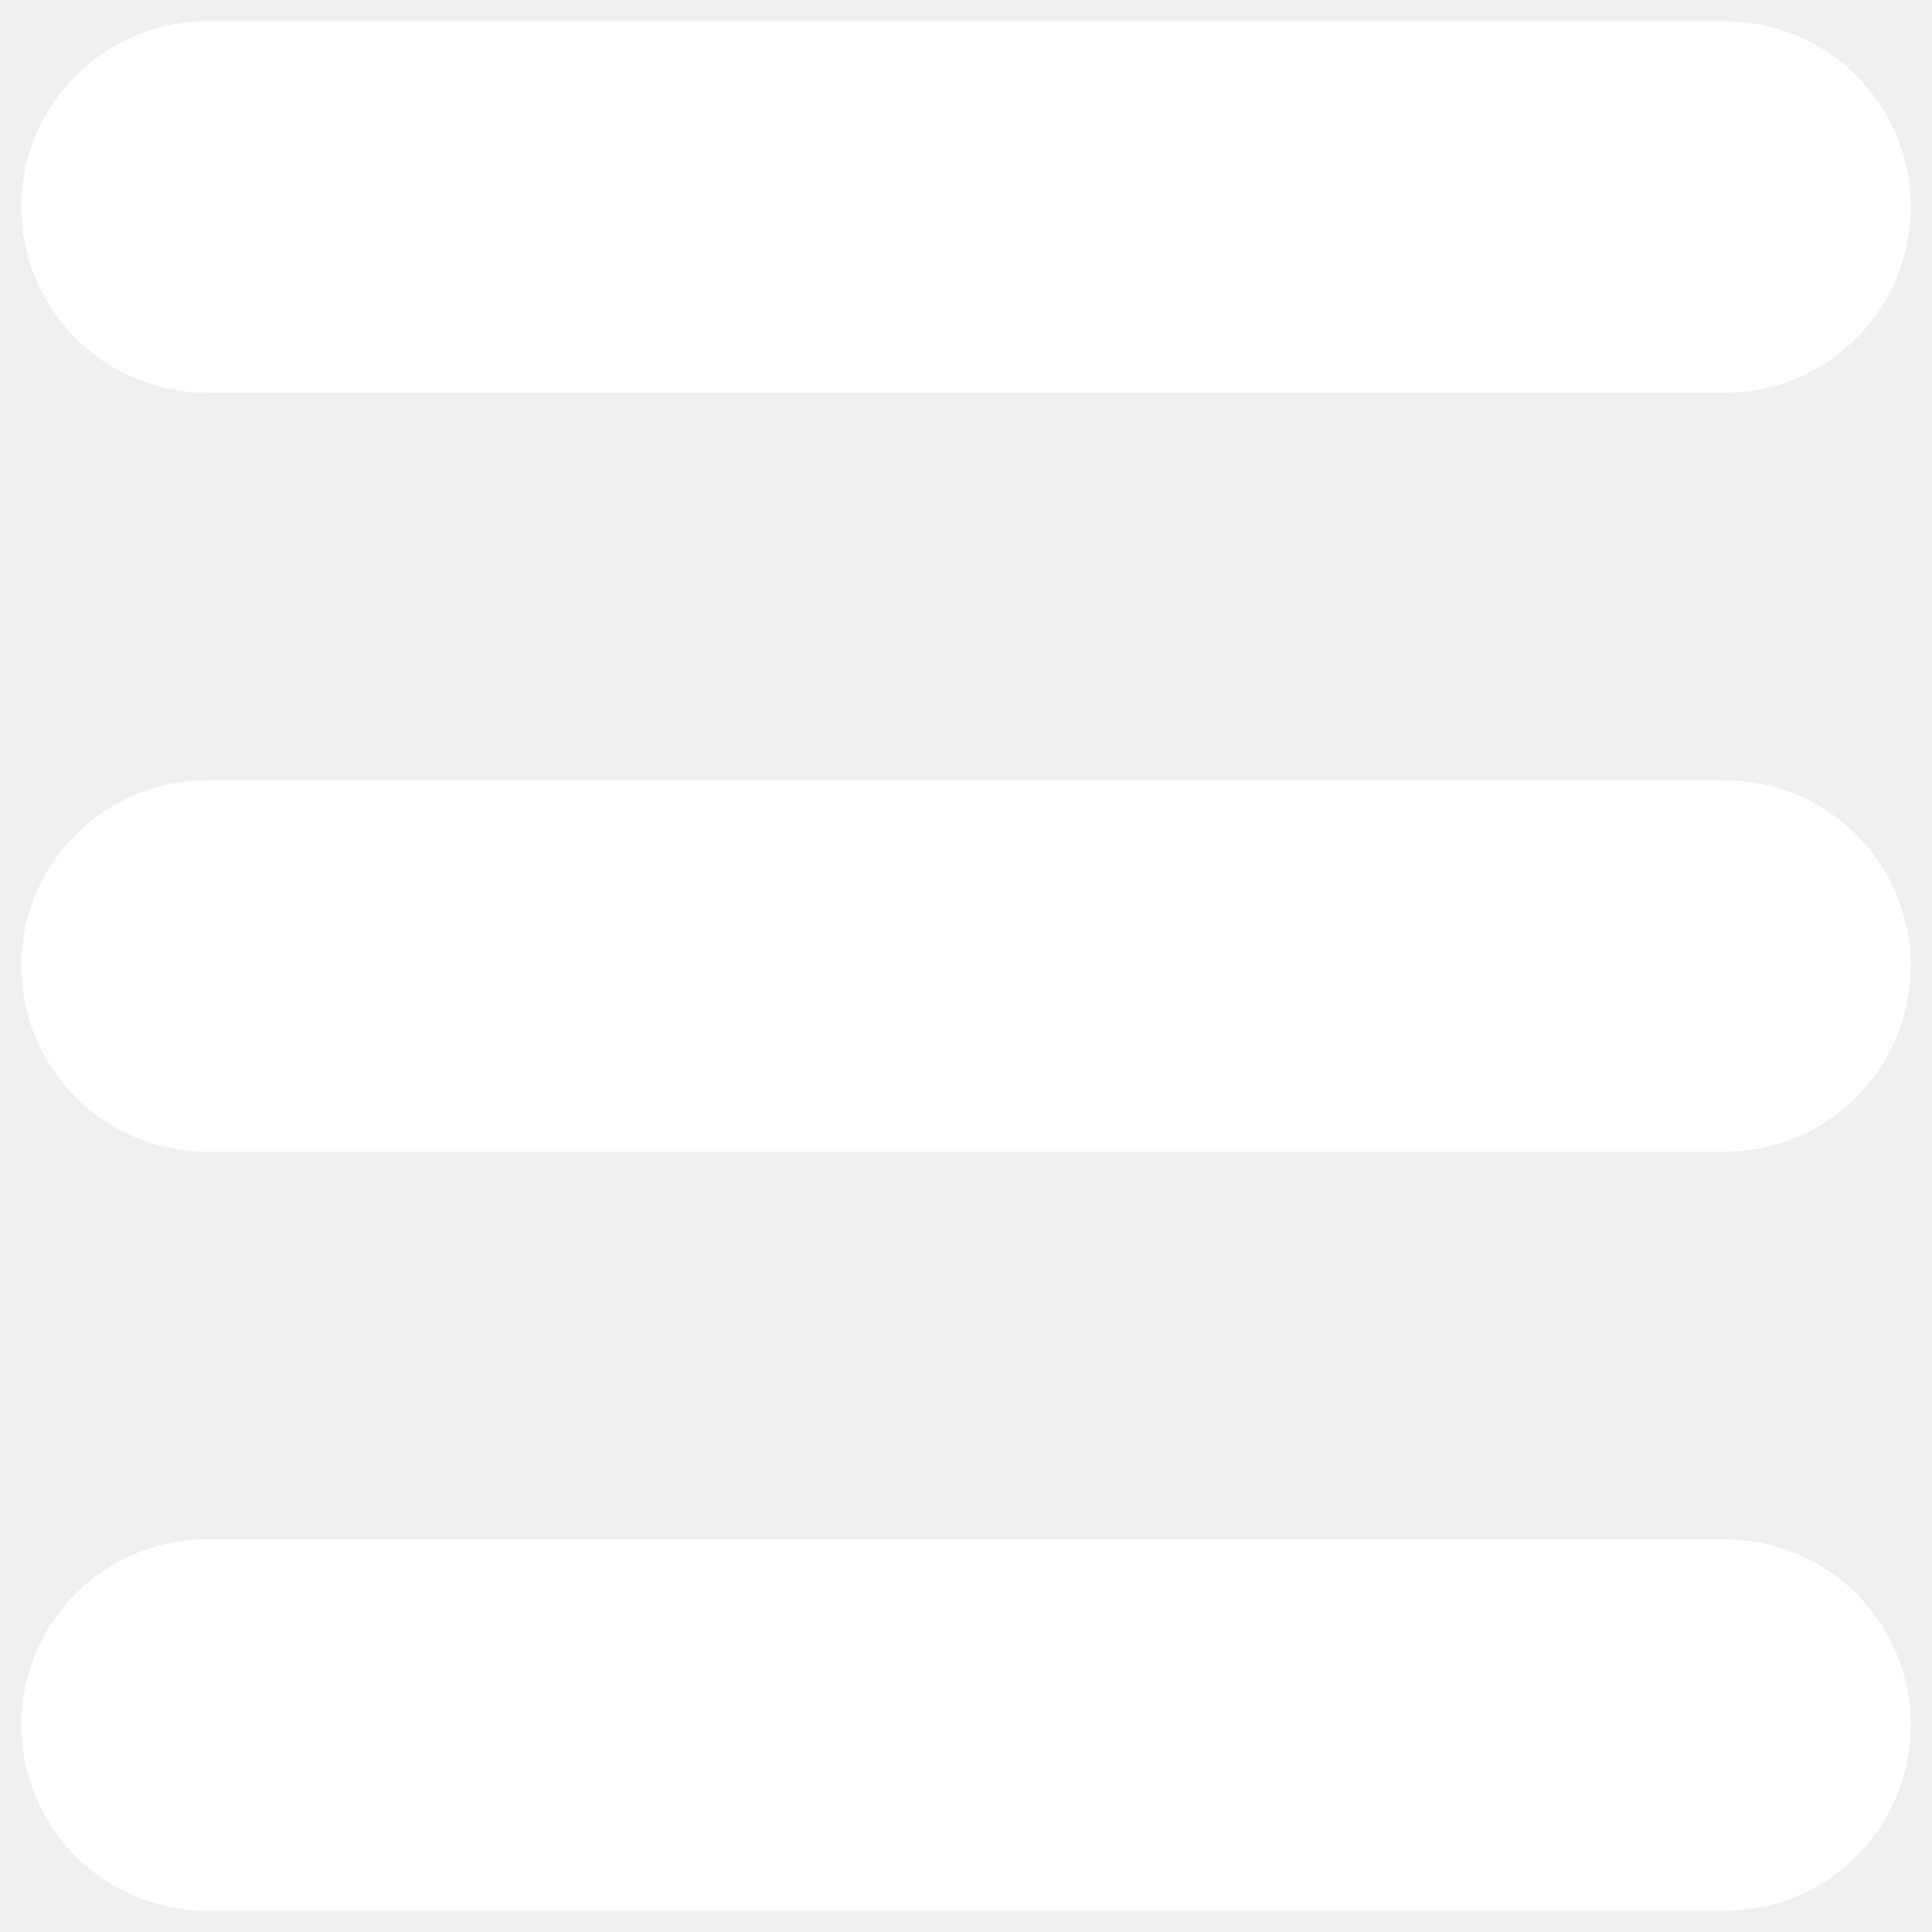
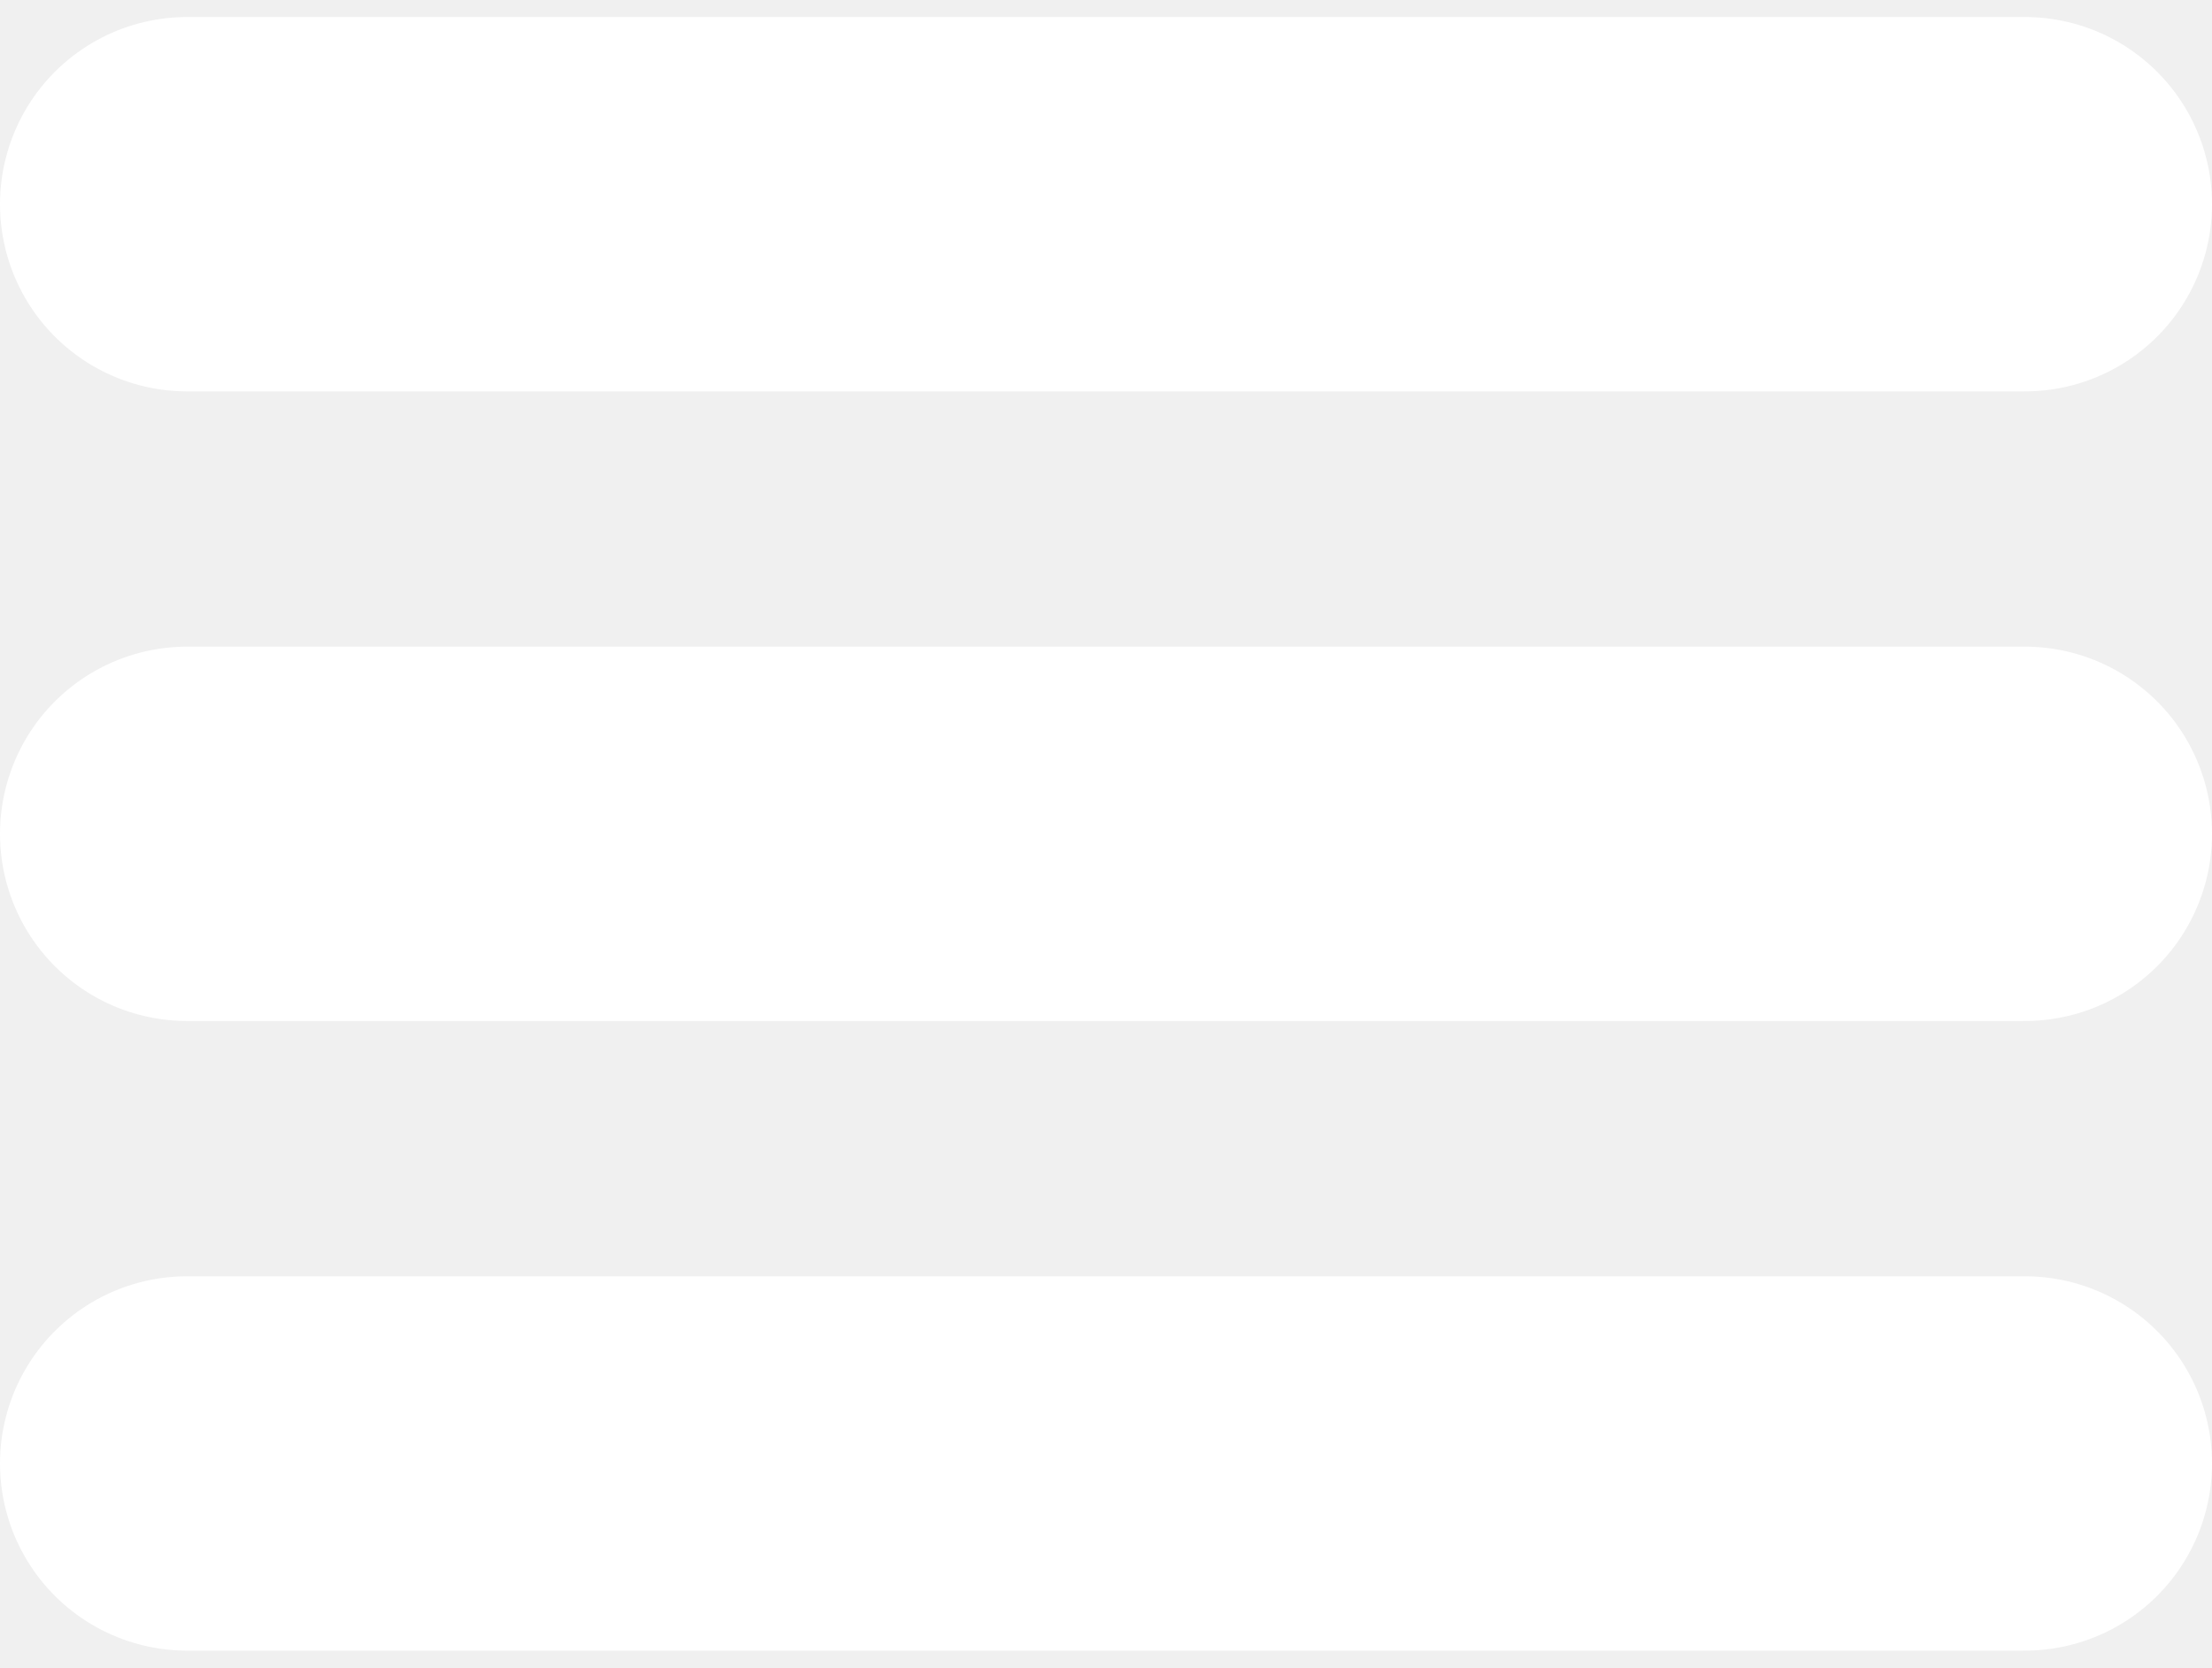
- <svg xmlns="http://www.w3.org/2000/svg" width="84" height="84" viewBox="0 0 84 84" fill="none">
-   <path d="M9 75H75M9 42H75M9 9H75" stroke="white" stroke-width="16.149" stroke-linecap="round" />
+ <svg xmlns="http://www.w3.org/2000/svg" width="65" height="49" viewBox="0 0 65 49" fill="none">
+   <path d="M5.5 43H59.5M5.5 24.5H59.5M5.5 6H59.5" stroke="white" stroke-width="11" stroke-linecap="round" />
</svg>
